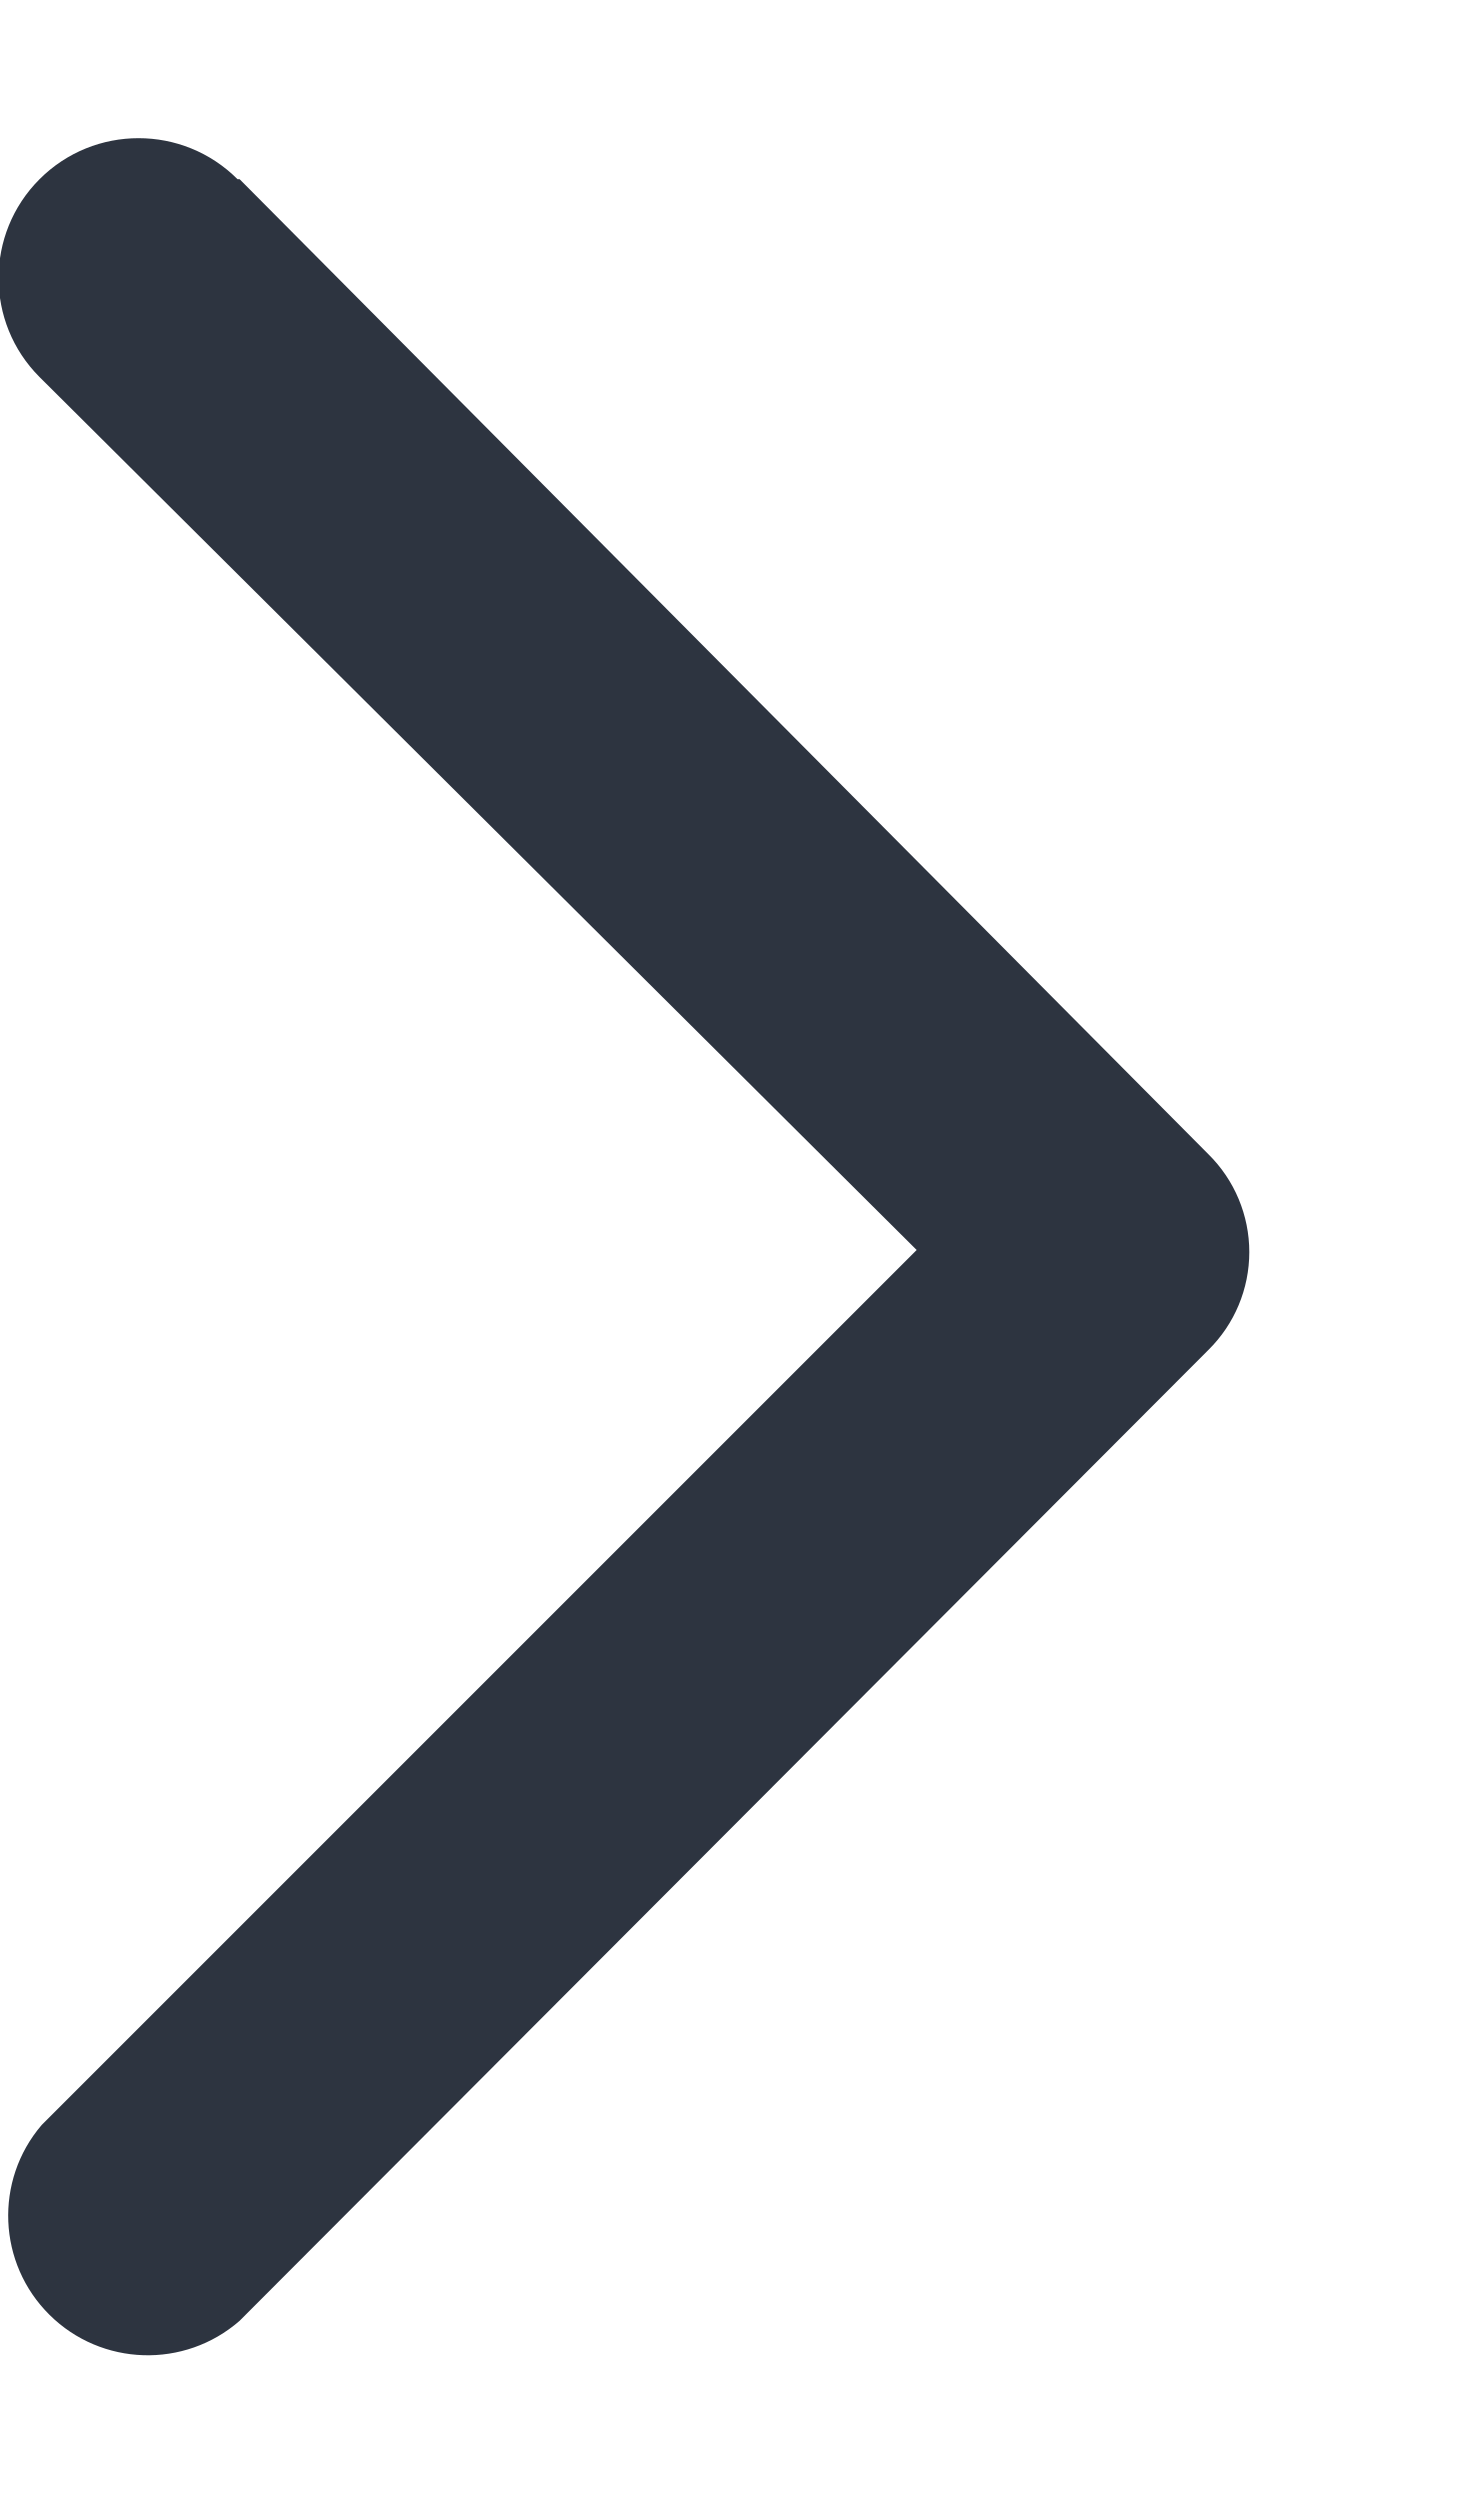
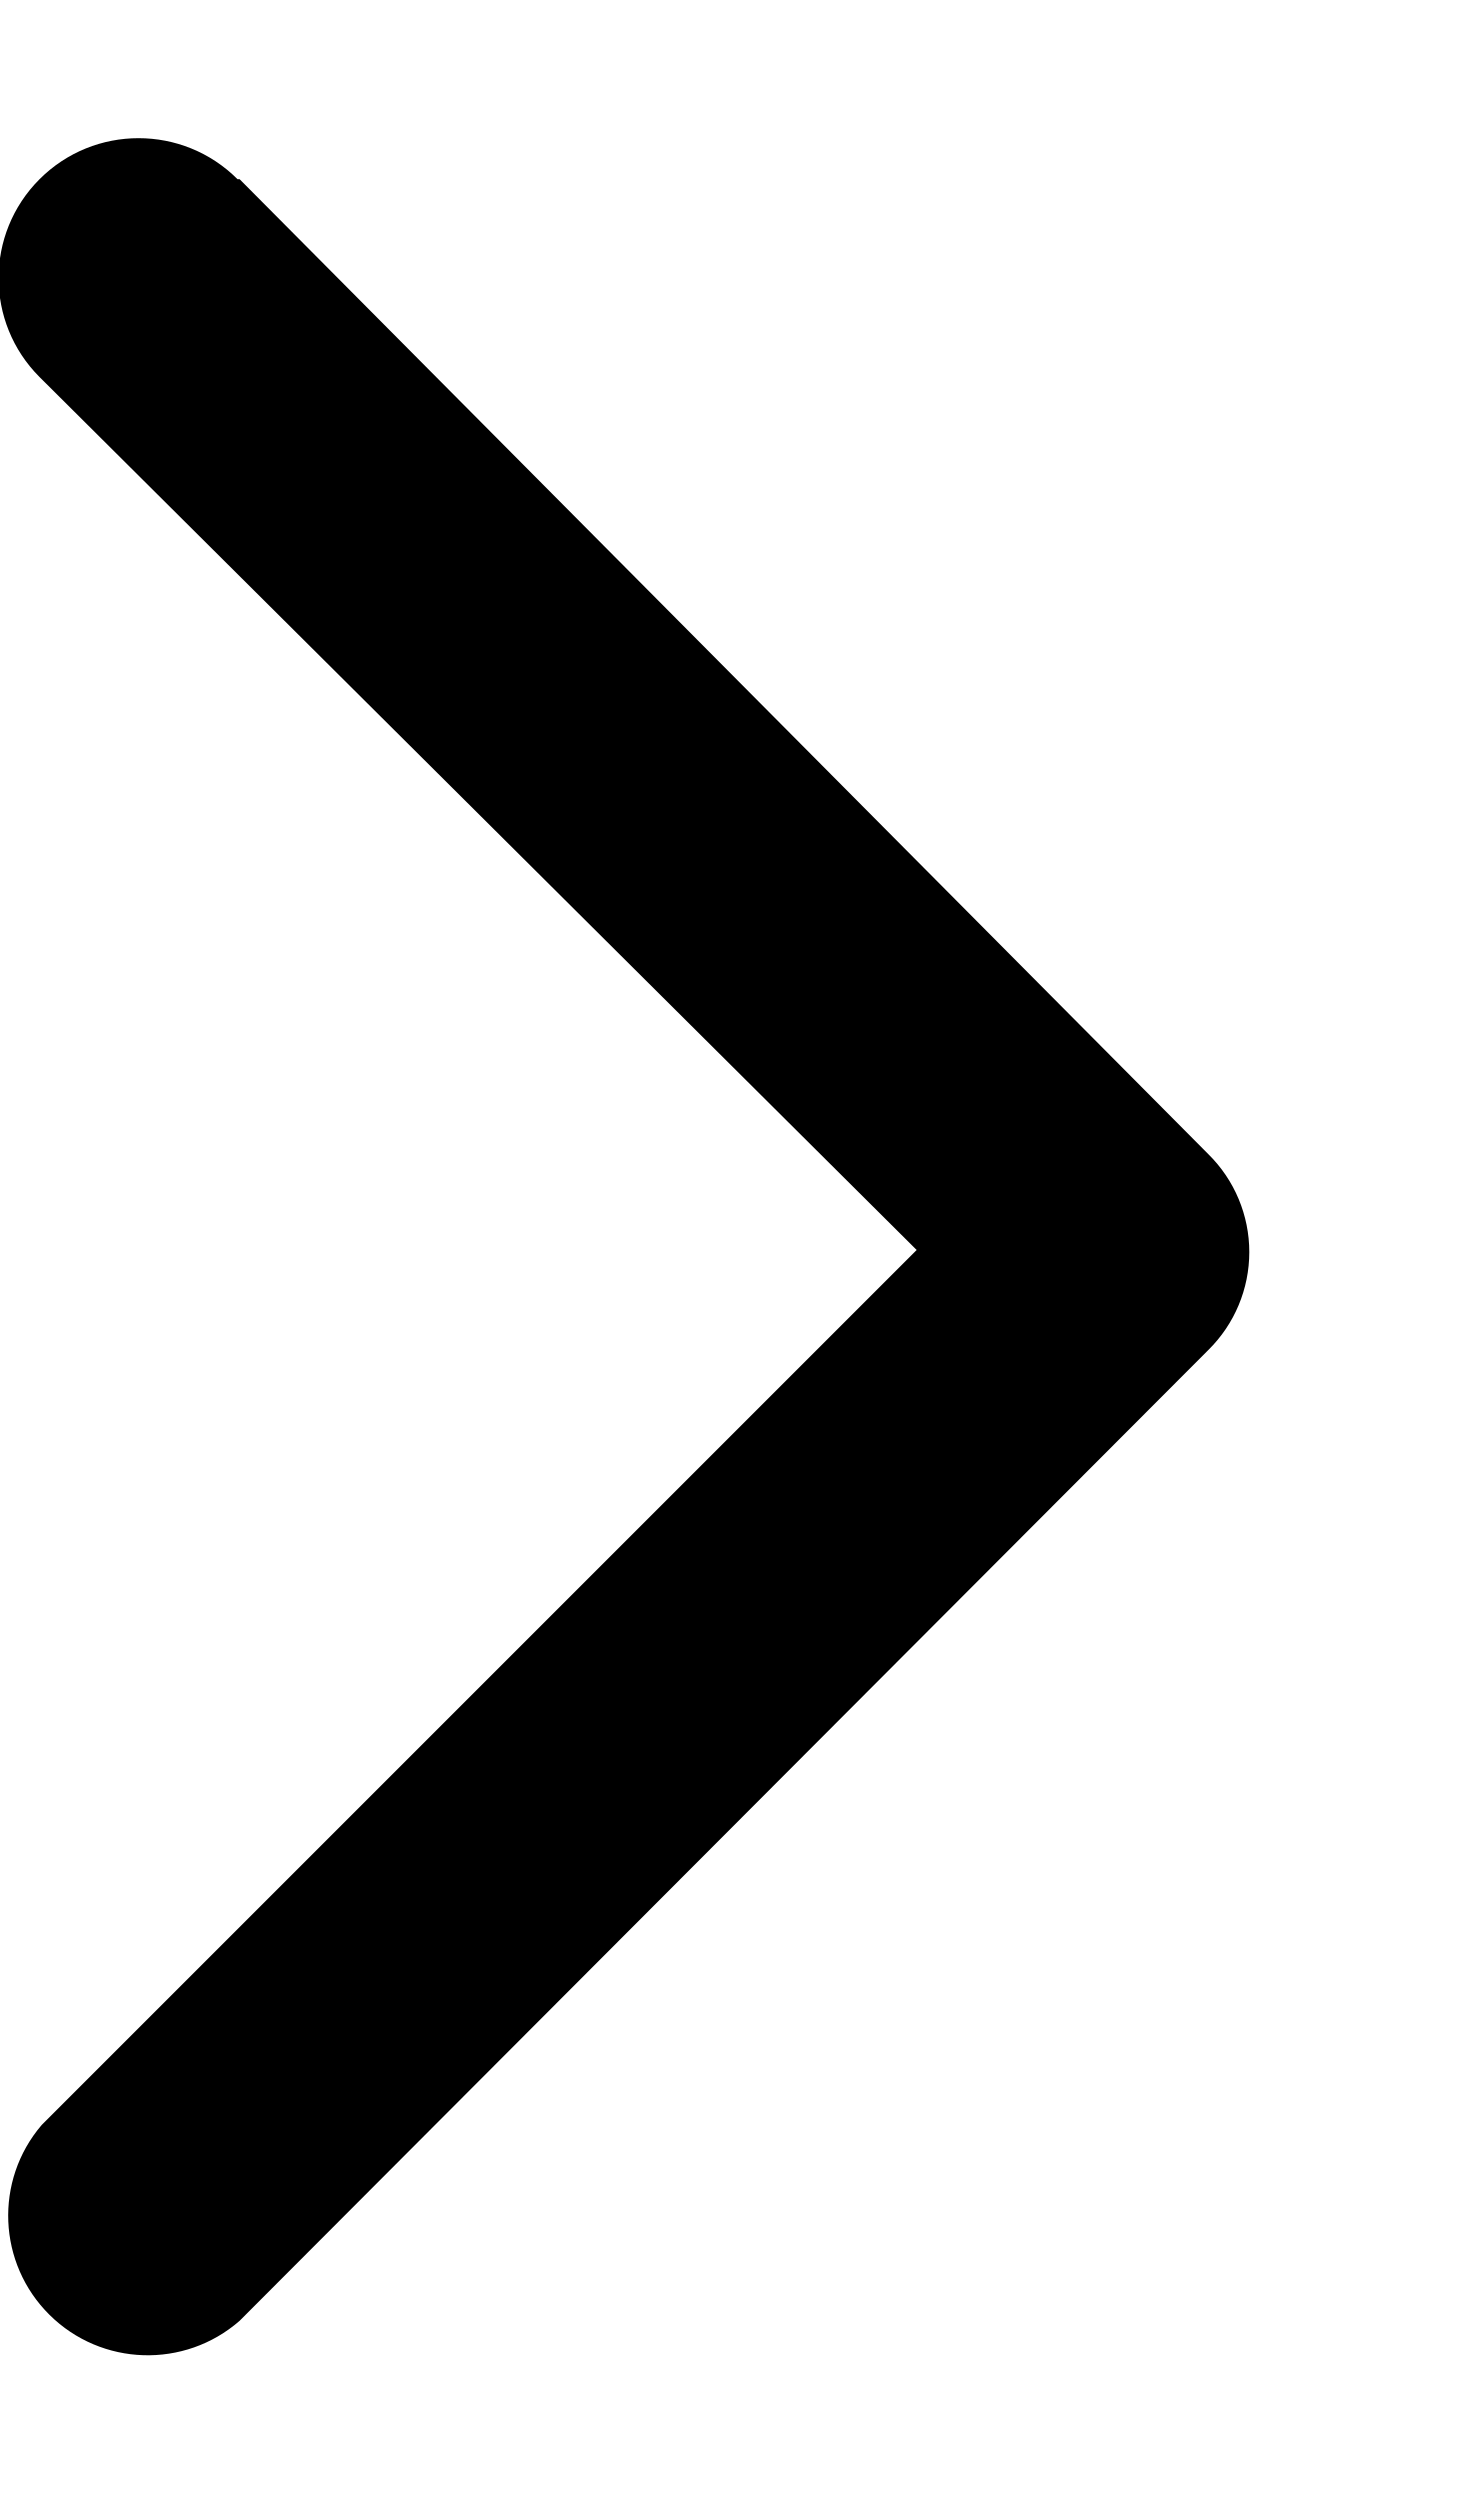
- <svg xmlns="http://www.w3.org/2000/svg" width="7" height="12" fill="none">
-   <path fill-rule="evenodd" clip-rule="evenodd" d="M1.14.86a.66.66 0 1 0-.95.95L4.4 6 .2 10.2a.67.67 0 0 0 .95.94L5.8 6.48a.66.66 0 0 0 0-.94L1.15.86Z" fill="#2D3440" />
+ <svg xmlns="http://www.w3.org/2000/svg" width="7" height="12" viewBox="0 0 7 12" fill="currentColor">
+   <path fill-rule="evenodd" clip-rule="evenodd" d="M1.14.86a.66.66 0 1 0-.95.95L4.4 6 .2 10.2a.67.67 0 0 0 .95.94L5.8 6.48a.66.66 0 0 0 0-.94L1.15.86Z" />
</svg>
